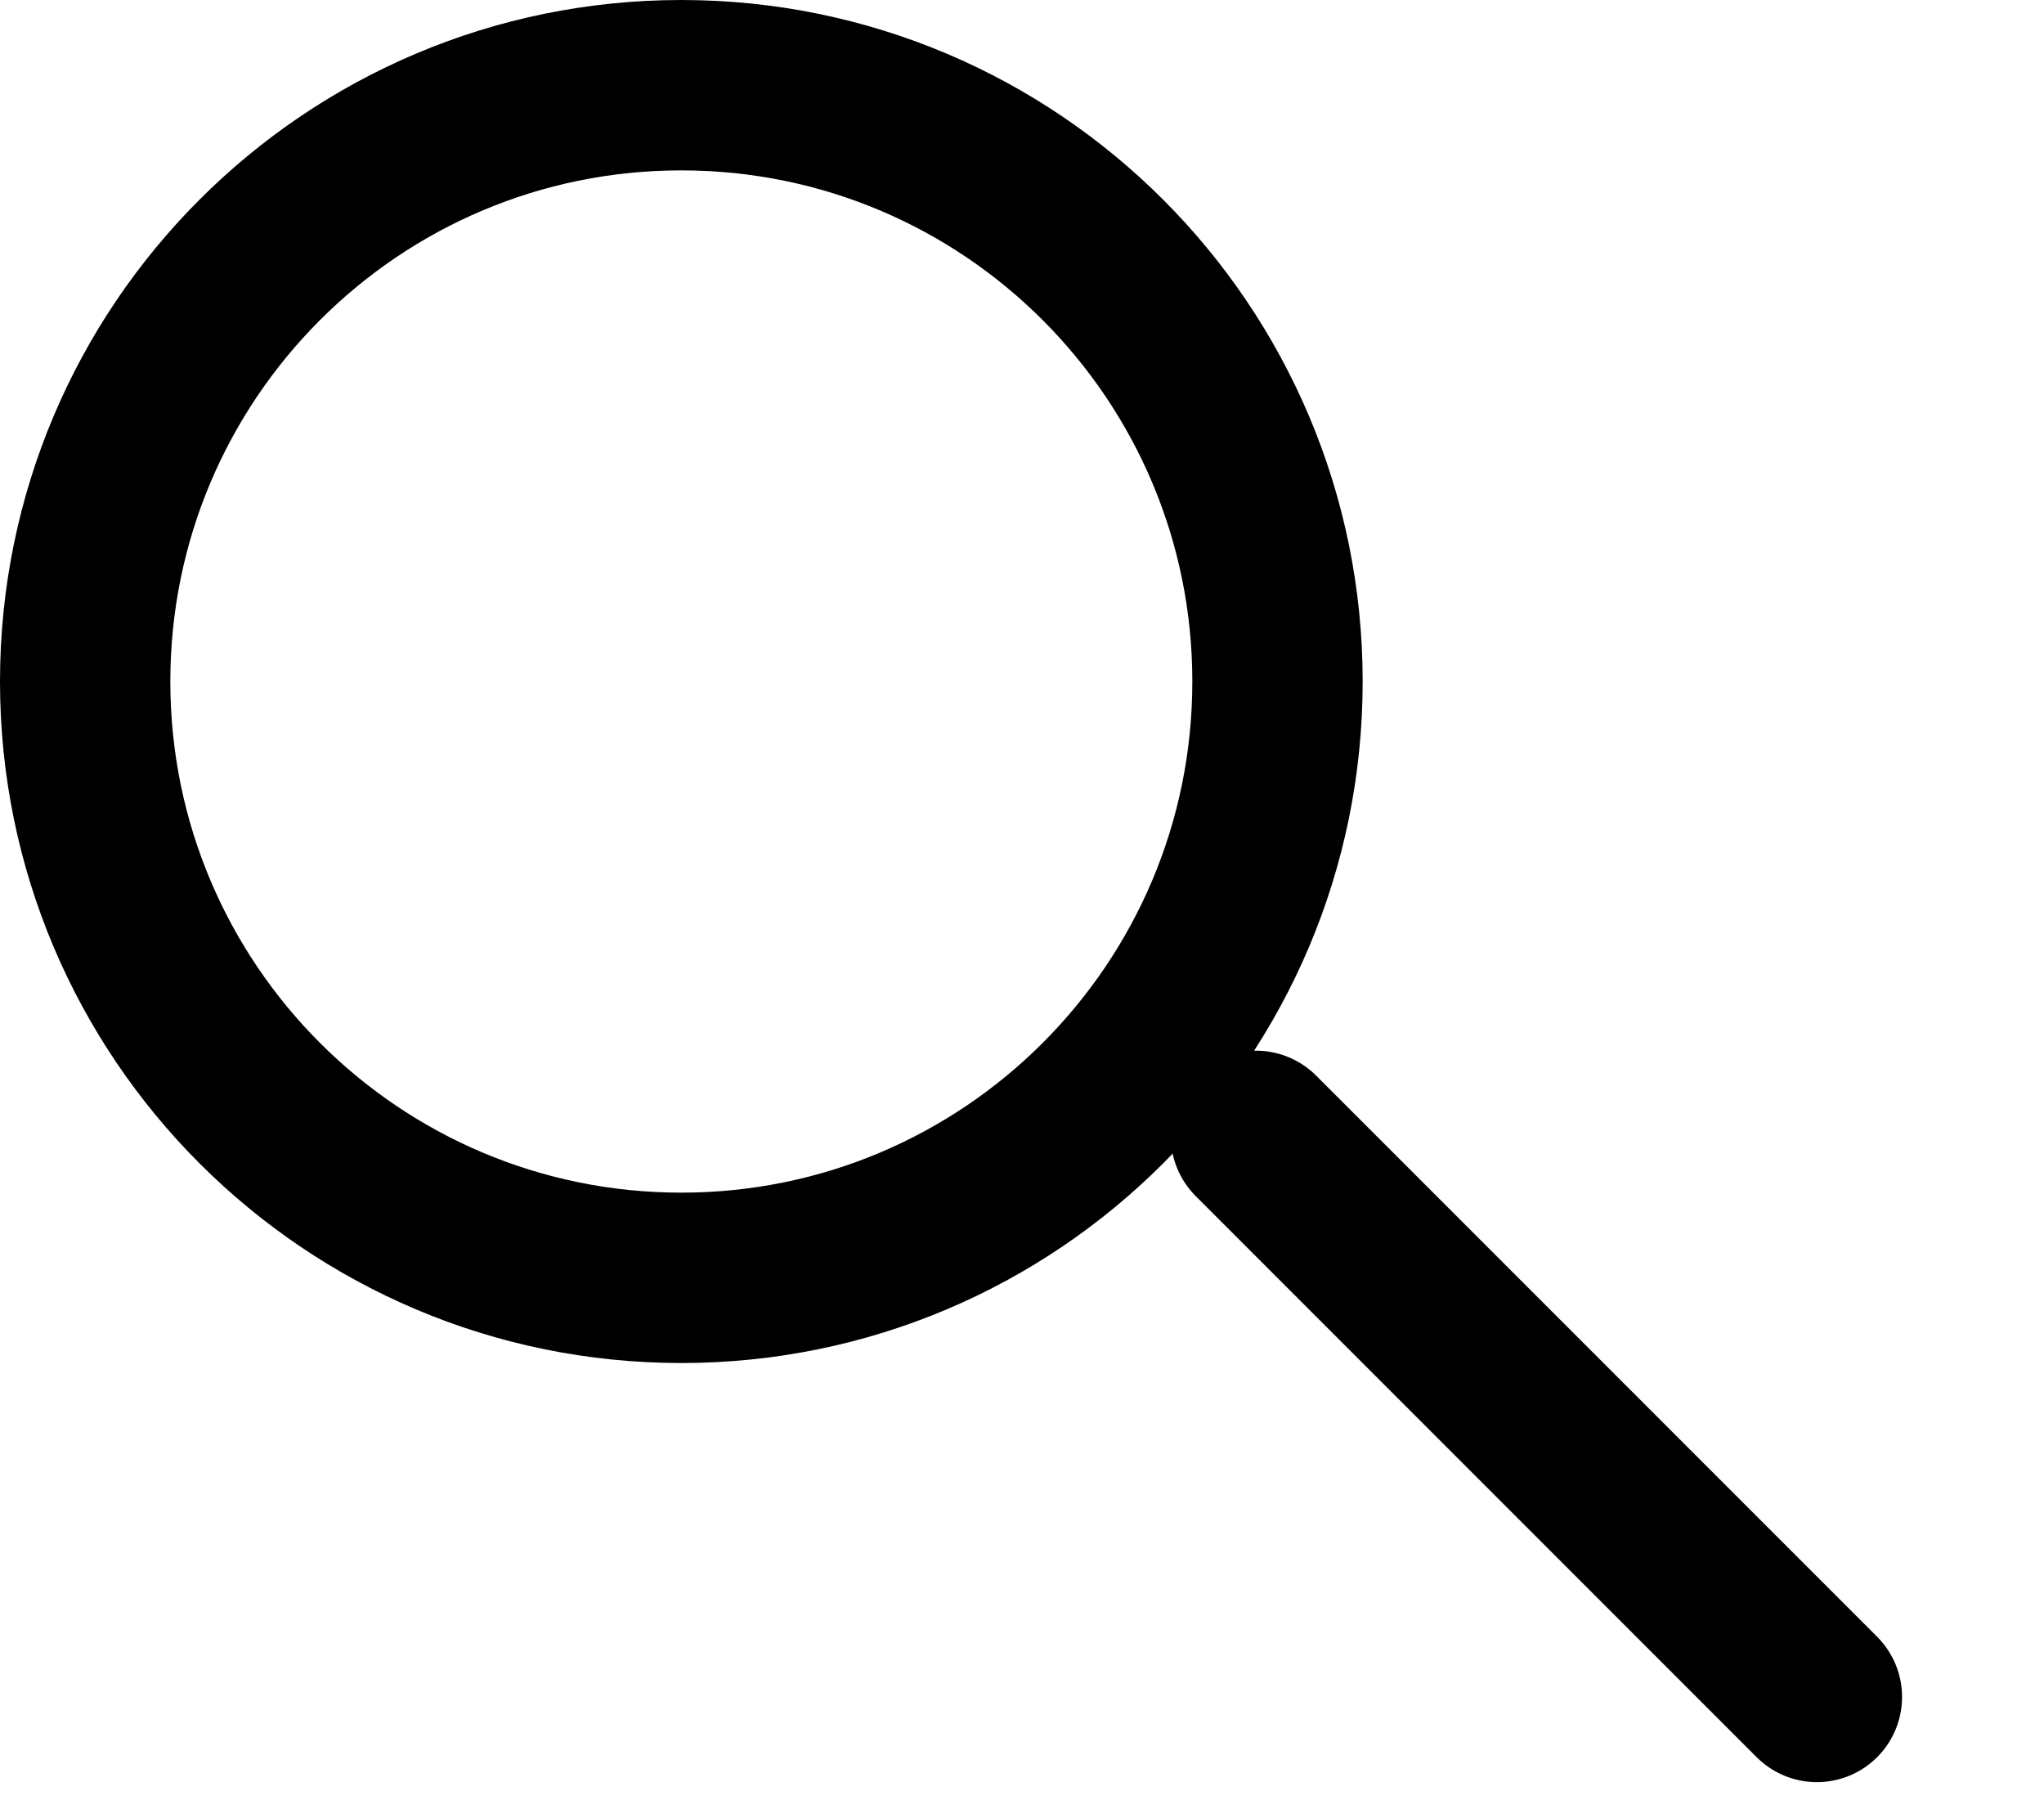
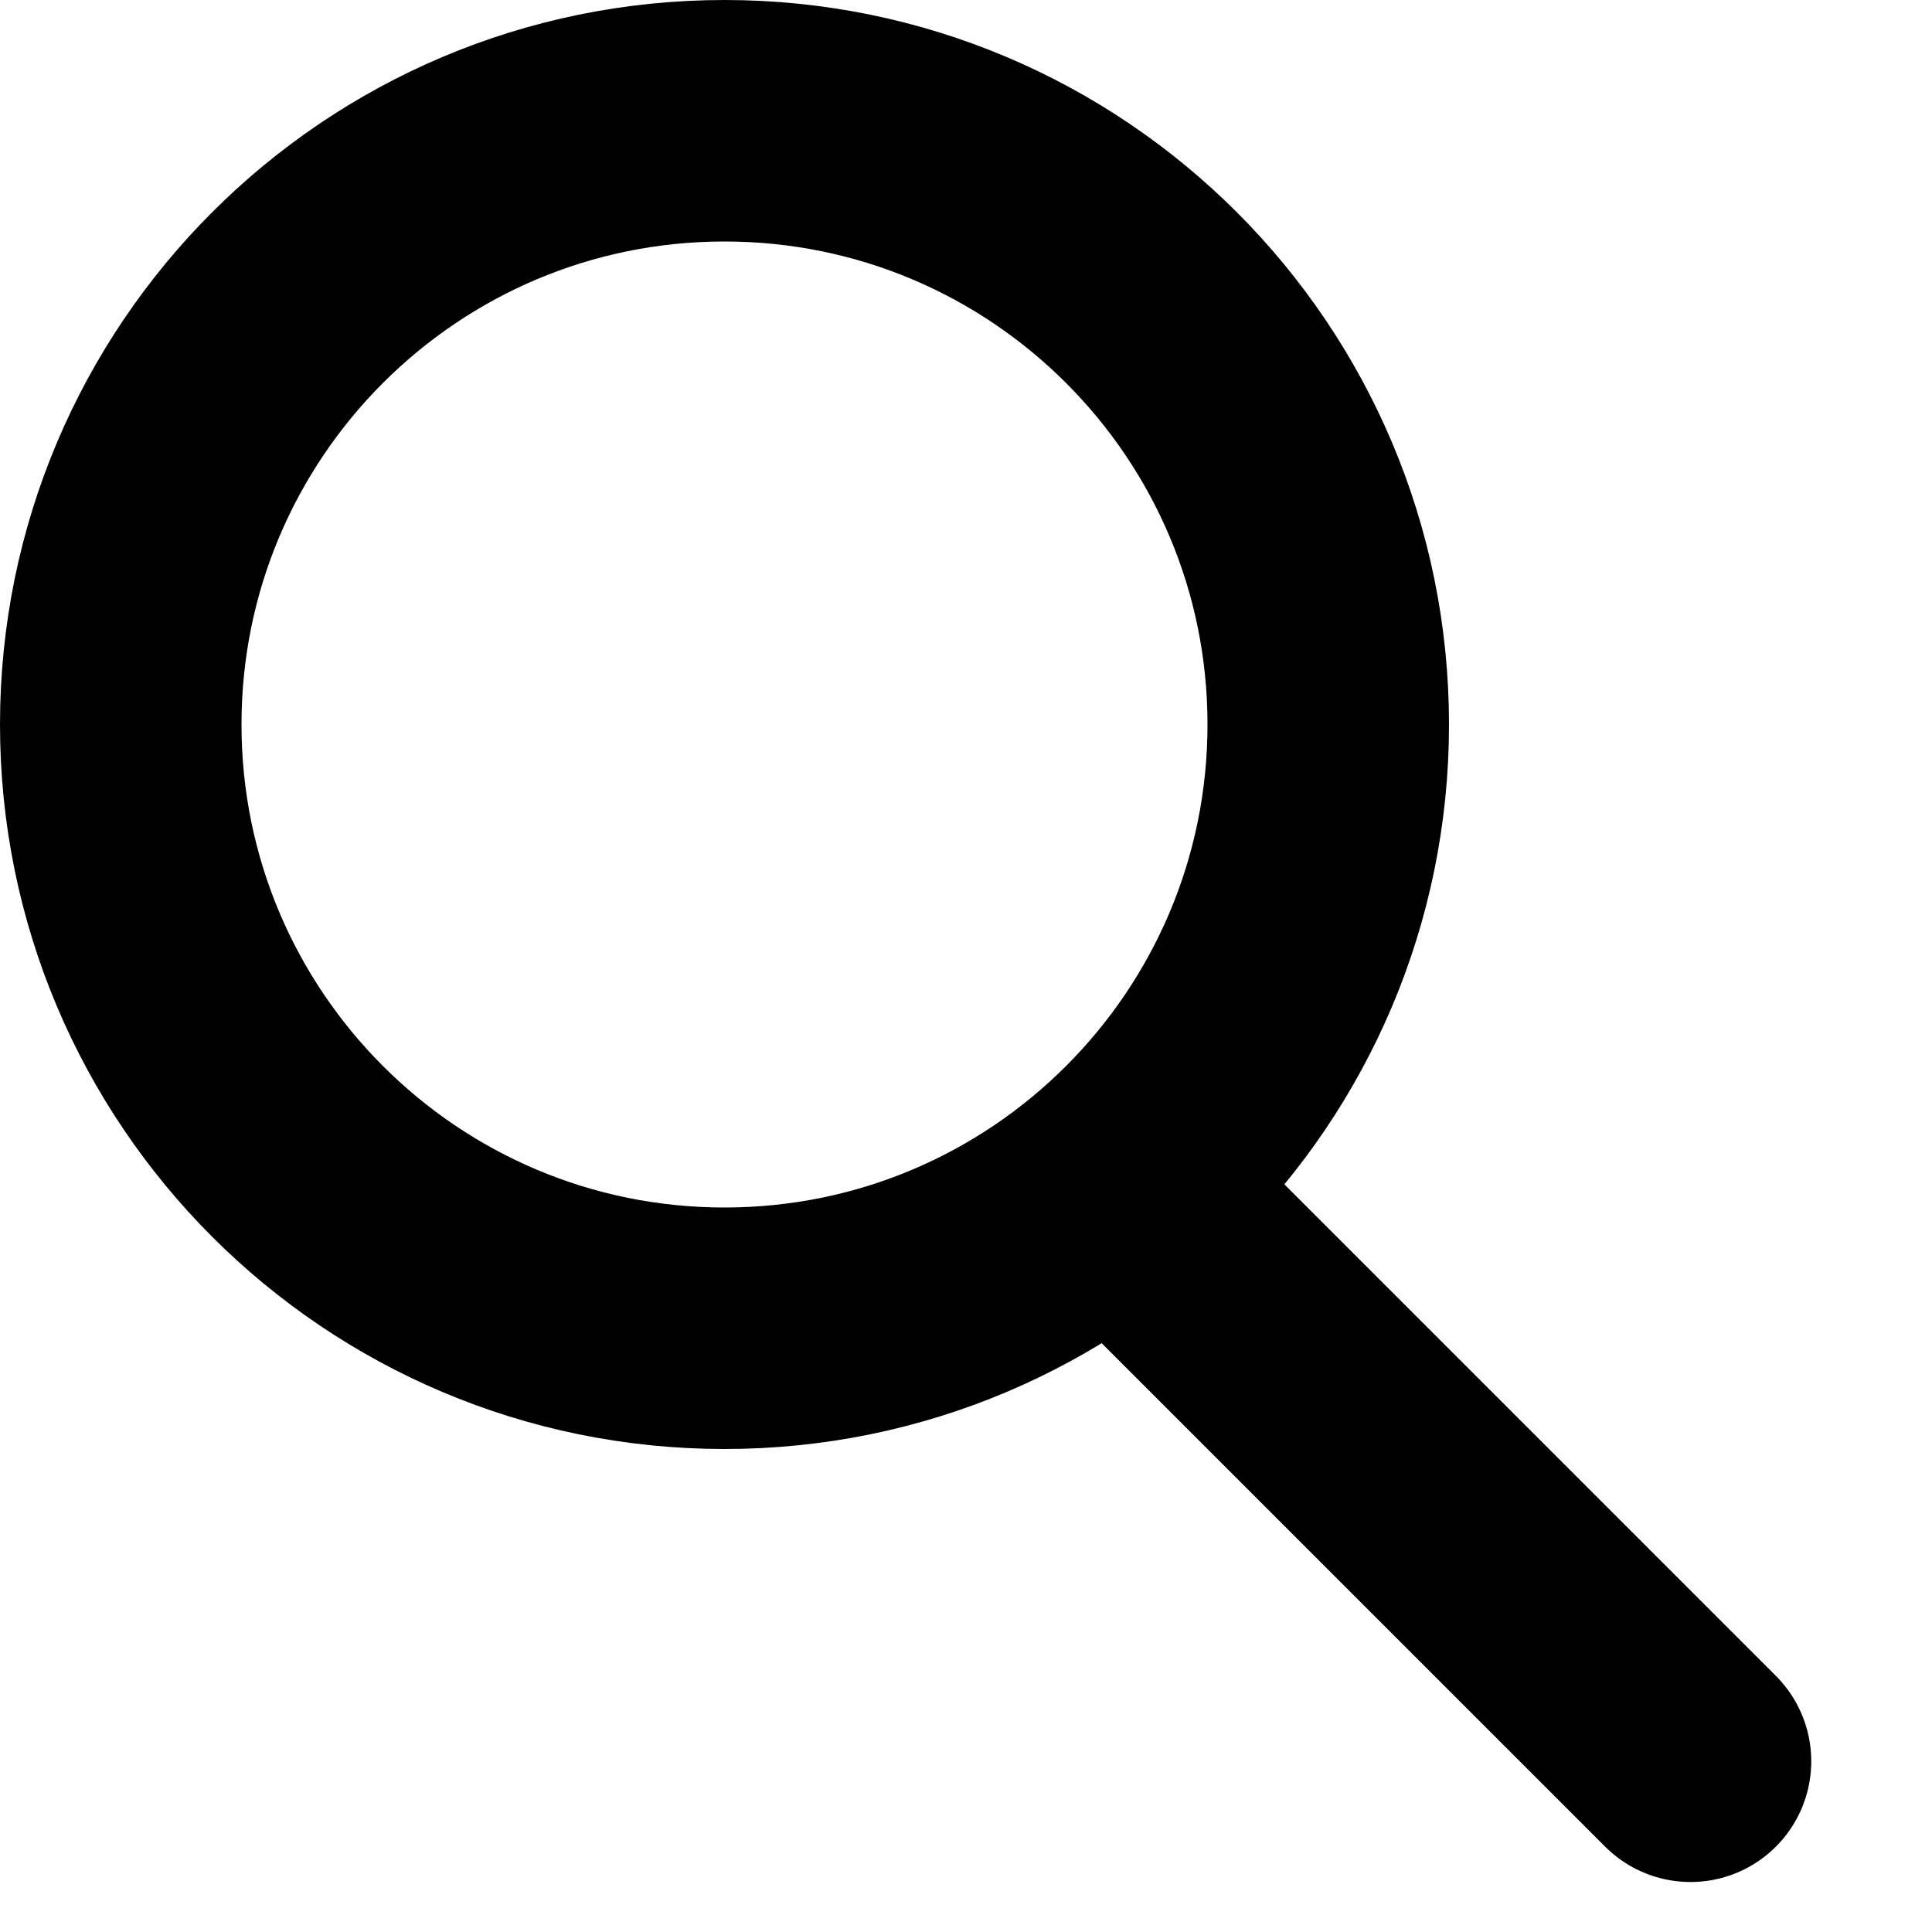
- <svg xmlns="http://www.w3.org/2000/svg" width="9" height="8" viewBox="0 0 9 8" fill="none">
-   <circle cx="3" cy="3" r="2.625" stroke="black" stroke-width="0.75" />
-   <line x1="5.53" y1="5" x2="8" y2="7.47" stroke="black" stroke-width="0.75" stroke-linecap="round" />
+ <svg xmlns="http://www.w3.org/2000/svg" width="8" height="8" viewBox="0 0 8 8" fill="none">
+   <circle cx="3" cy="3" r="2.5" stroke="black" />
+   <line x1="4.707" y1="5" x2="7" y2="7.293" stroke="black" stroke-linecap="round" />
</svg>
